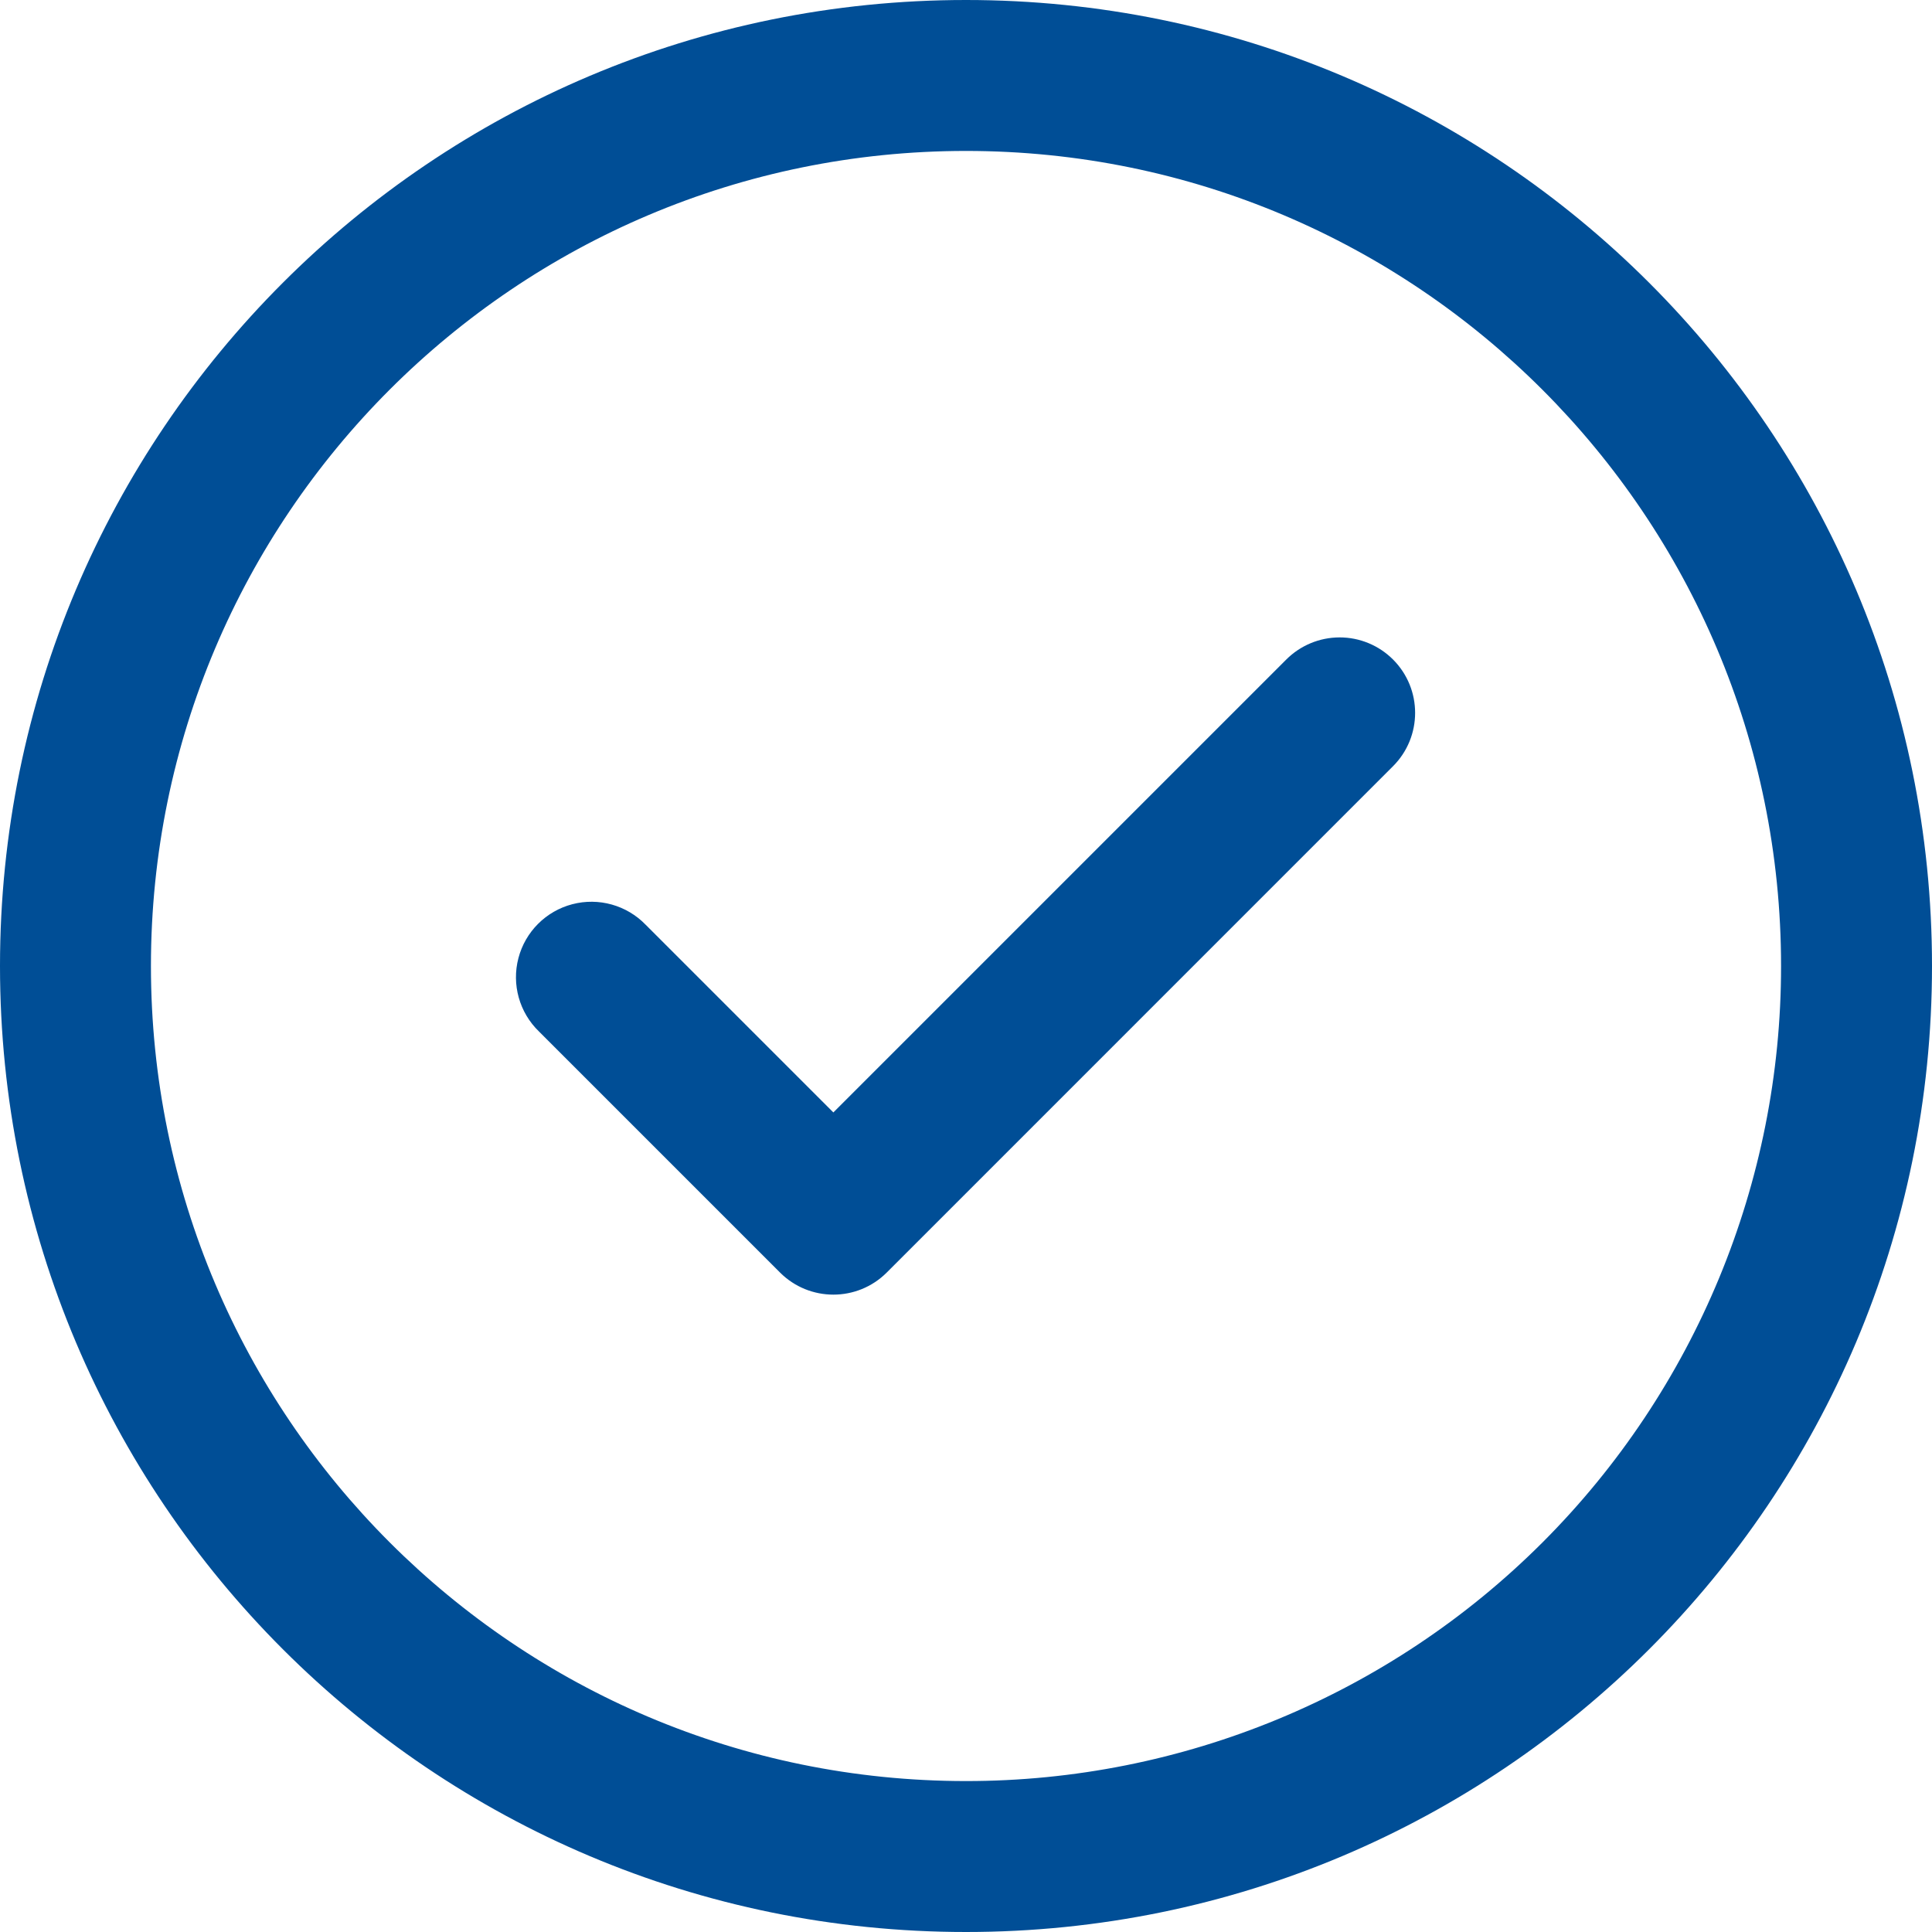
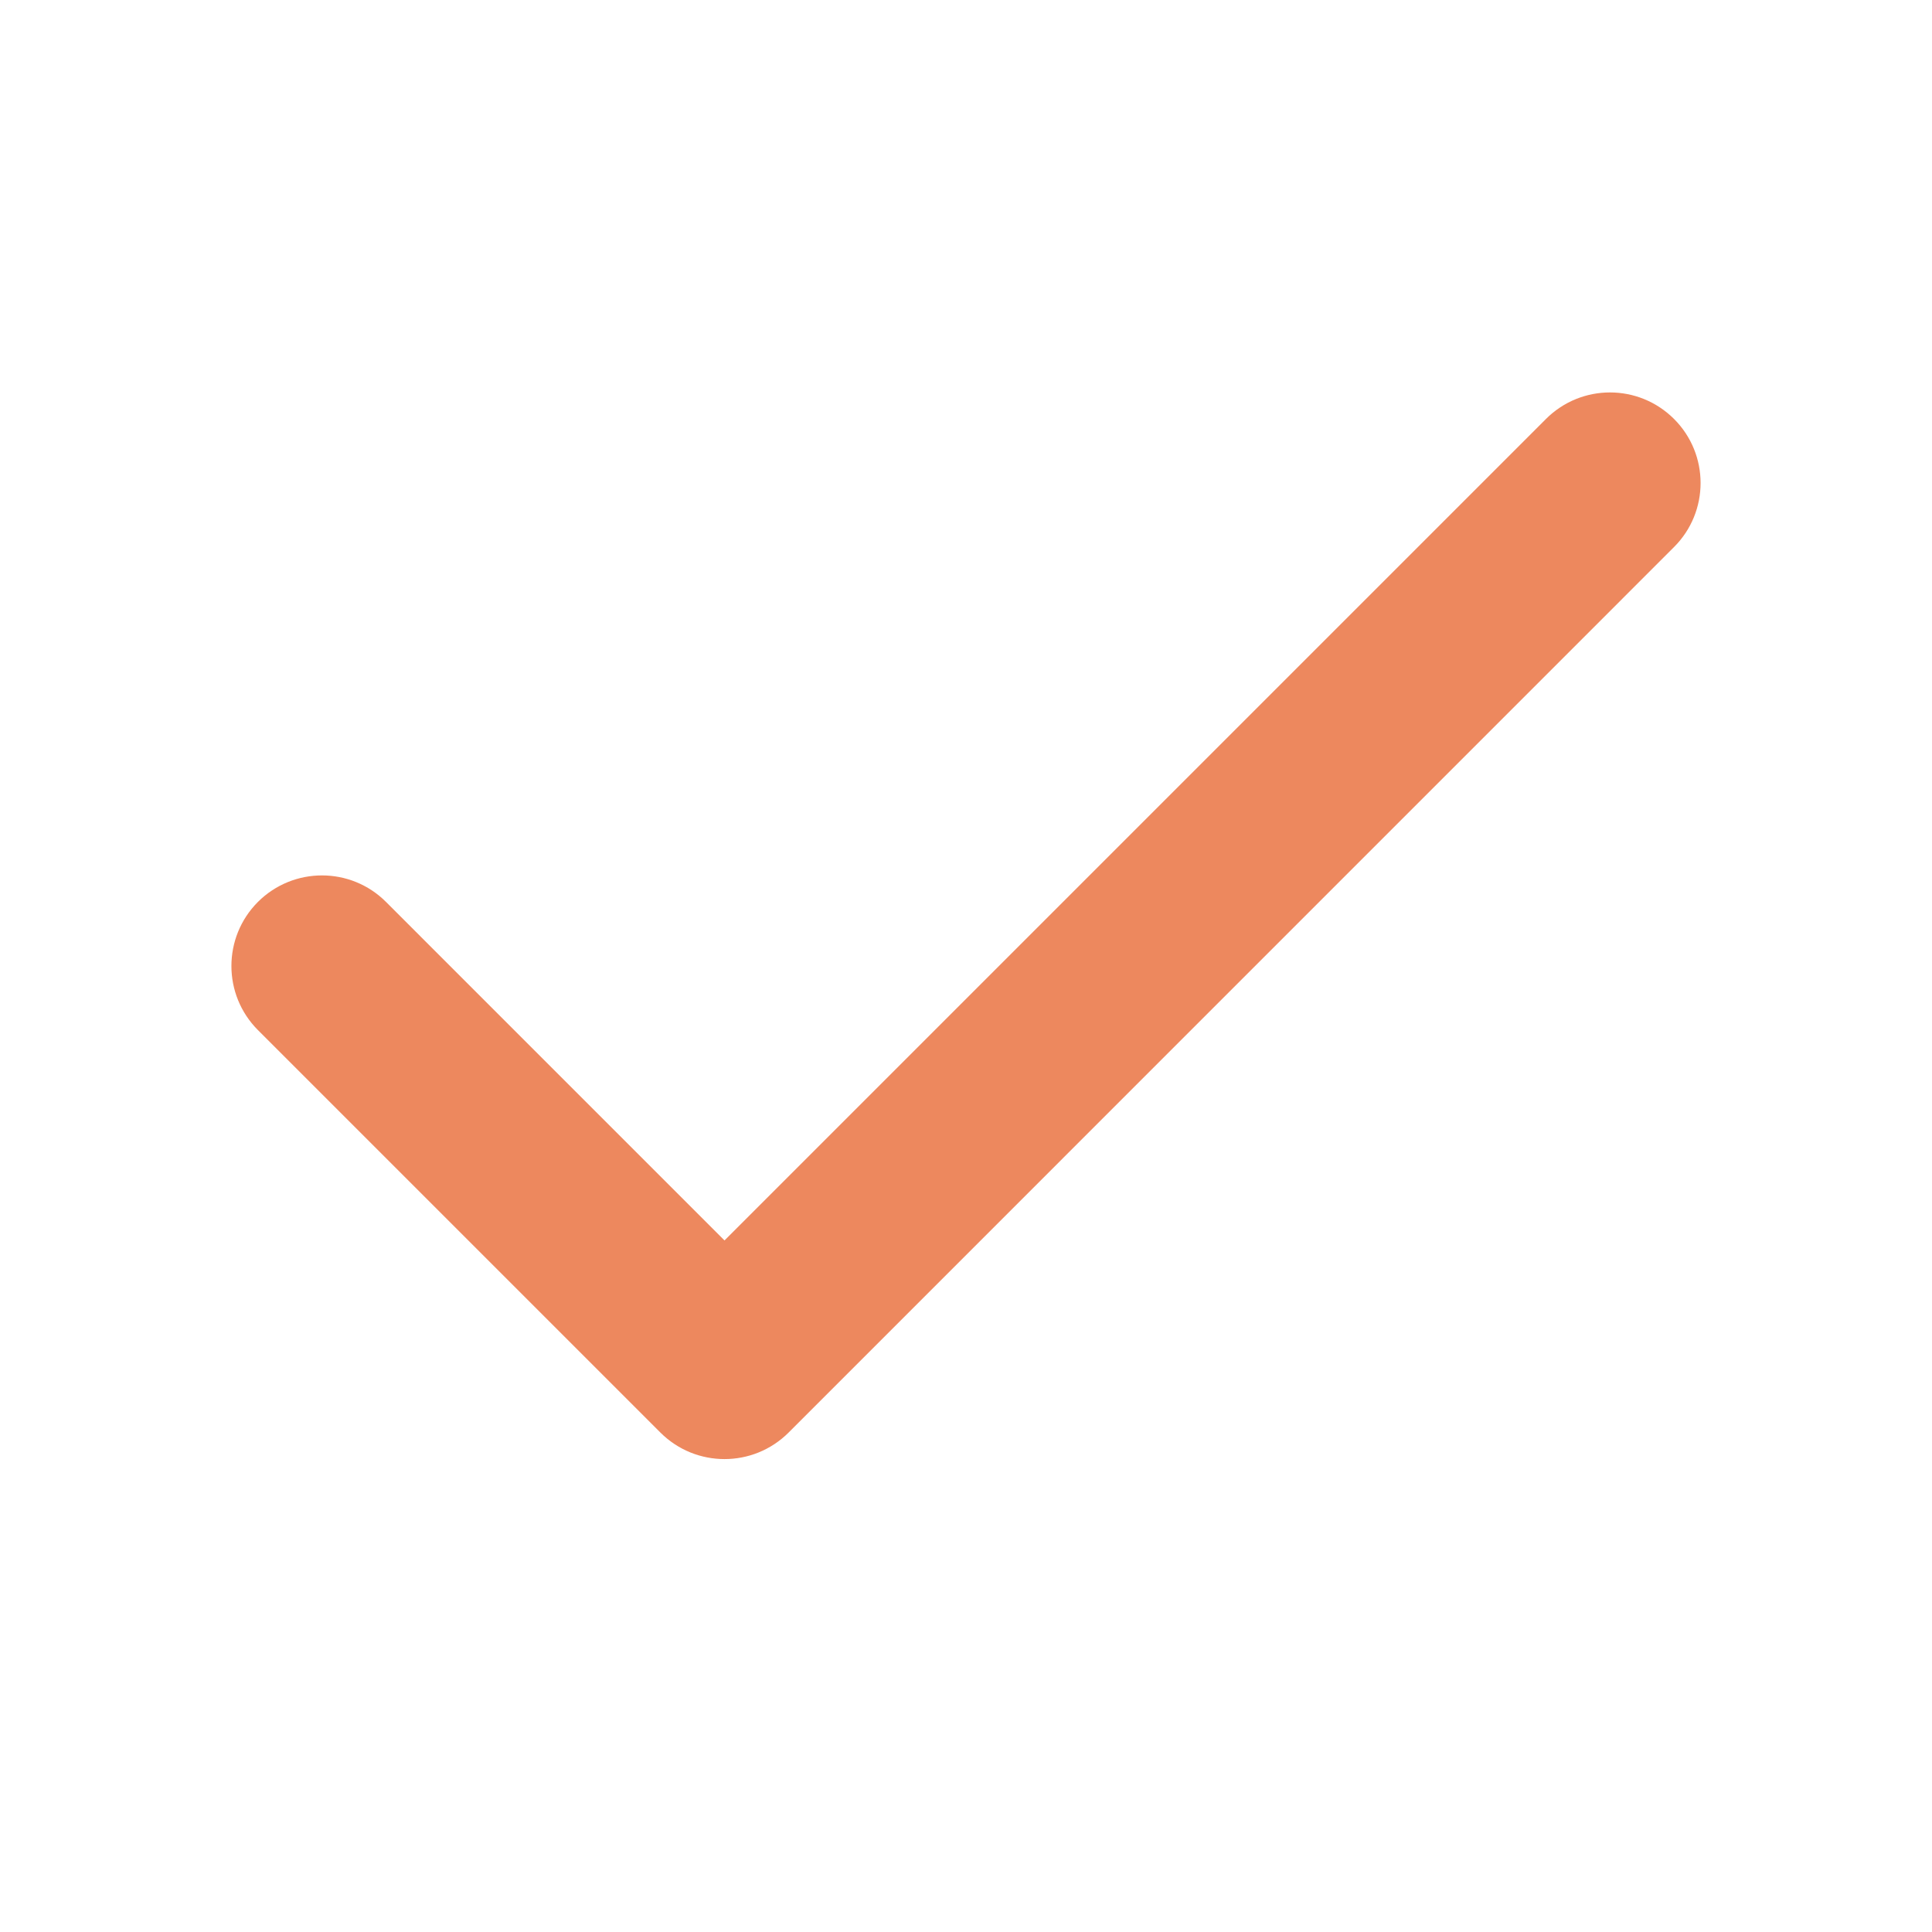
- <svg xmlns="http://www.w3.org/2000/svg" viewBox="0 0 512 512" width="24" height="24">
-   <g fill="#004e96">
-     <path d="M369.16,174.77a20,20,0,0,1,0,28.29L235,337.23a20,20,0,0,1-28.29,0l-63.87-63.87a20,20,0,1,1,28.28-28.28l49.73,49.73,120-120A20,20,0,0,1,369.16,174.77ZM512,256c0,141.5-114.52,256-256,256S0,397.48,0,256,114.52,0,256,0,512,114.52,512,256Zm-40,0A216,216,0,1,0,256,472,215.88,215.88,0,0,0,472,256Z" />
-   </g>
+ <svg xmlns="http://www.w3.org/2000/svg" width="24" height="24" viewBox="0 0 24 24" fill="none">
+   <path fill-rule="evenodd" clip-rule="evenodd" d="M20.796 5.205C21.235 5.644 21.235 6.356 20.796 6.795L9.796 17.796C9.356 18.235 8.644 18.235 8.204 17.796L3.204 12.796C2.765 12.356 2.765 11.644 3.204 11.204C3.644 10.765 4.356 10.765 4.795 11.204L9 15.409L19.204 5.205C19.644 4.765 20.356 4.765 20.796 5.205Z" fill="#ED885E" />
</svg>
